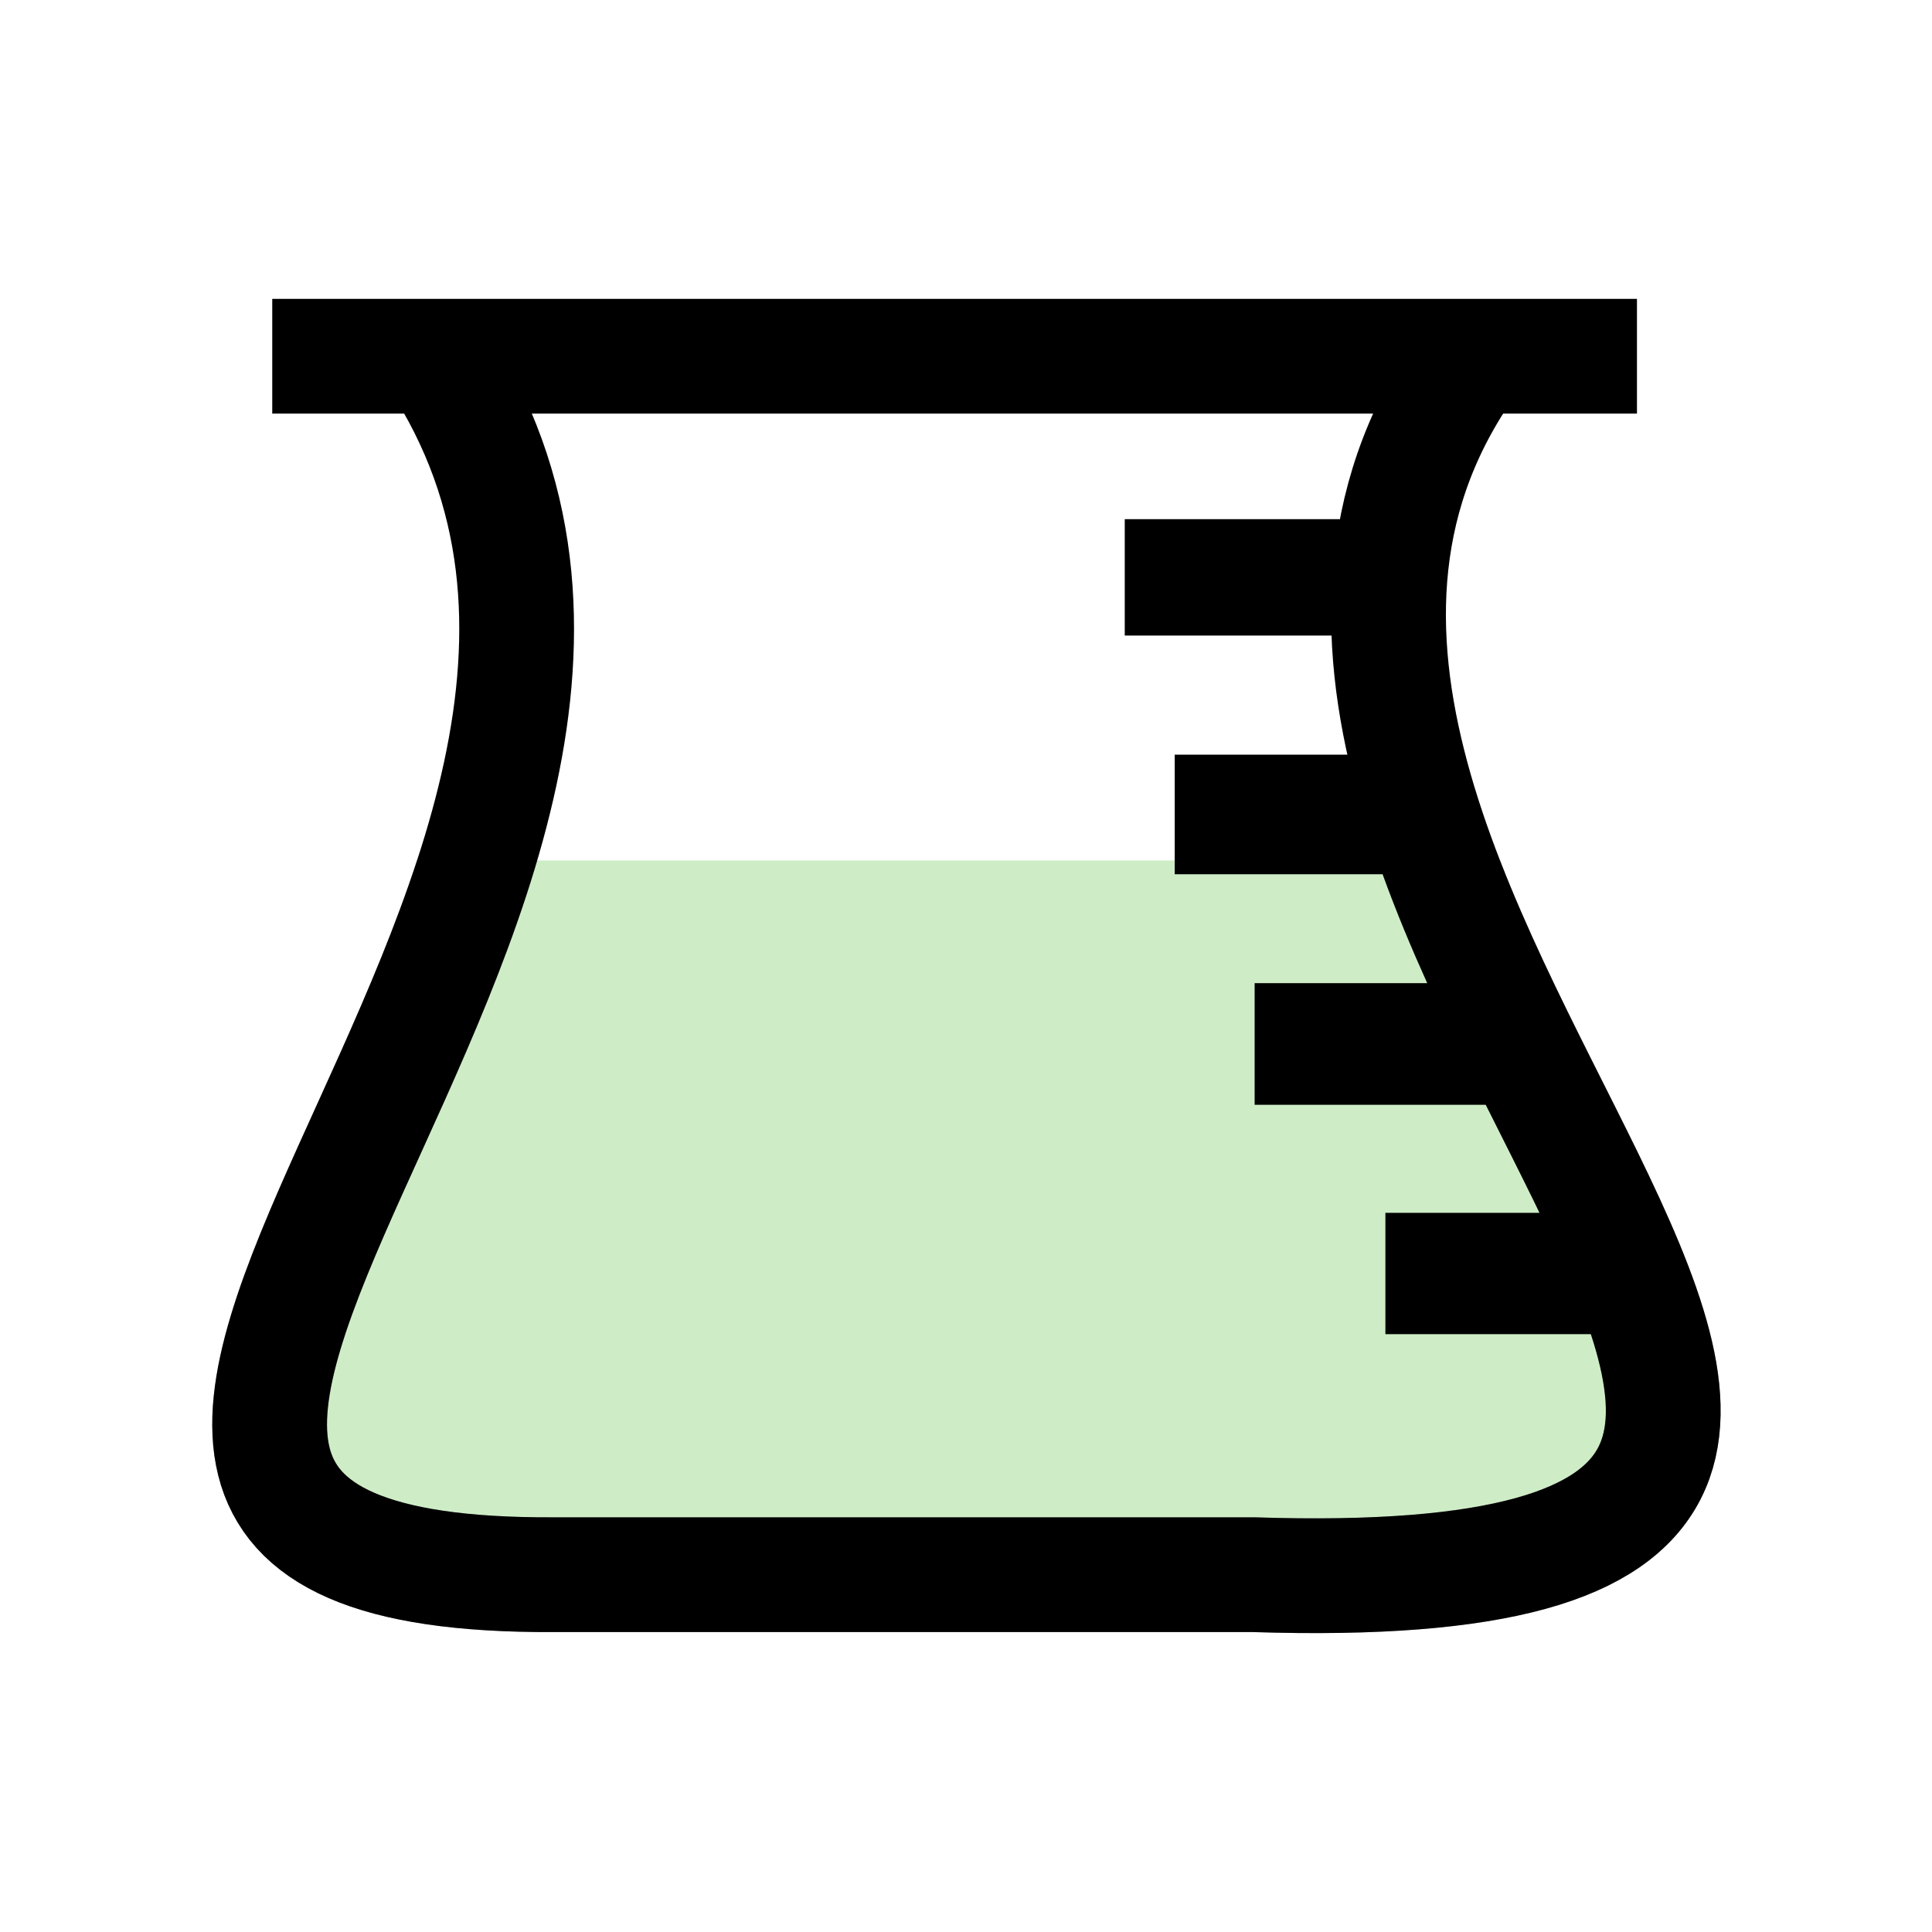
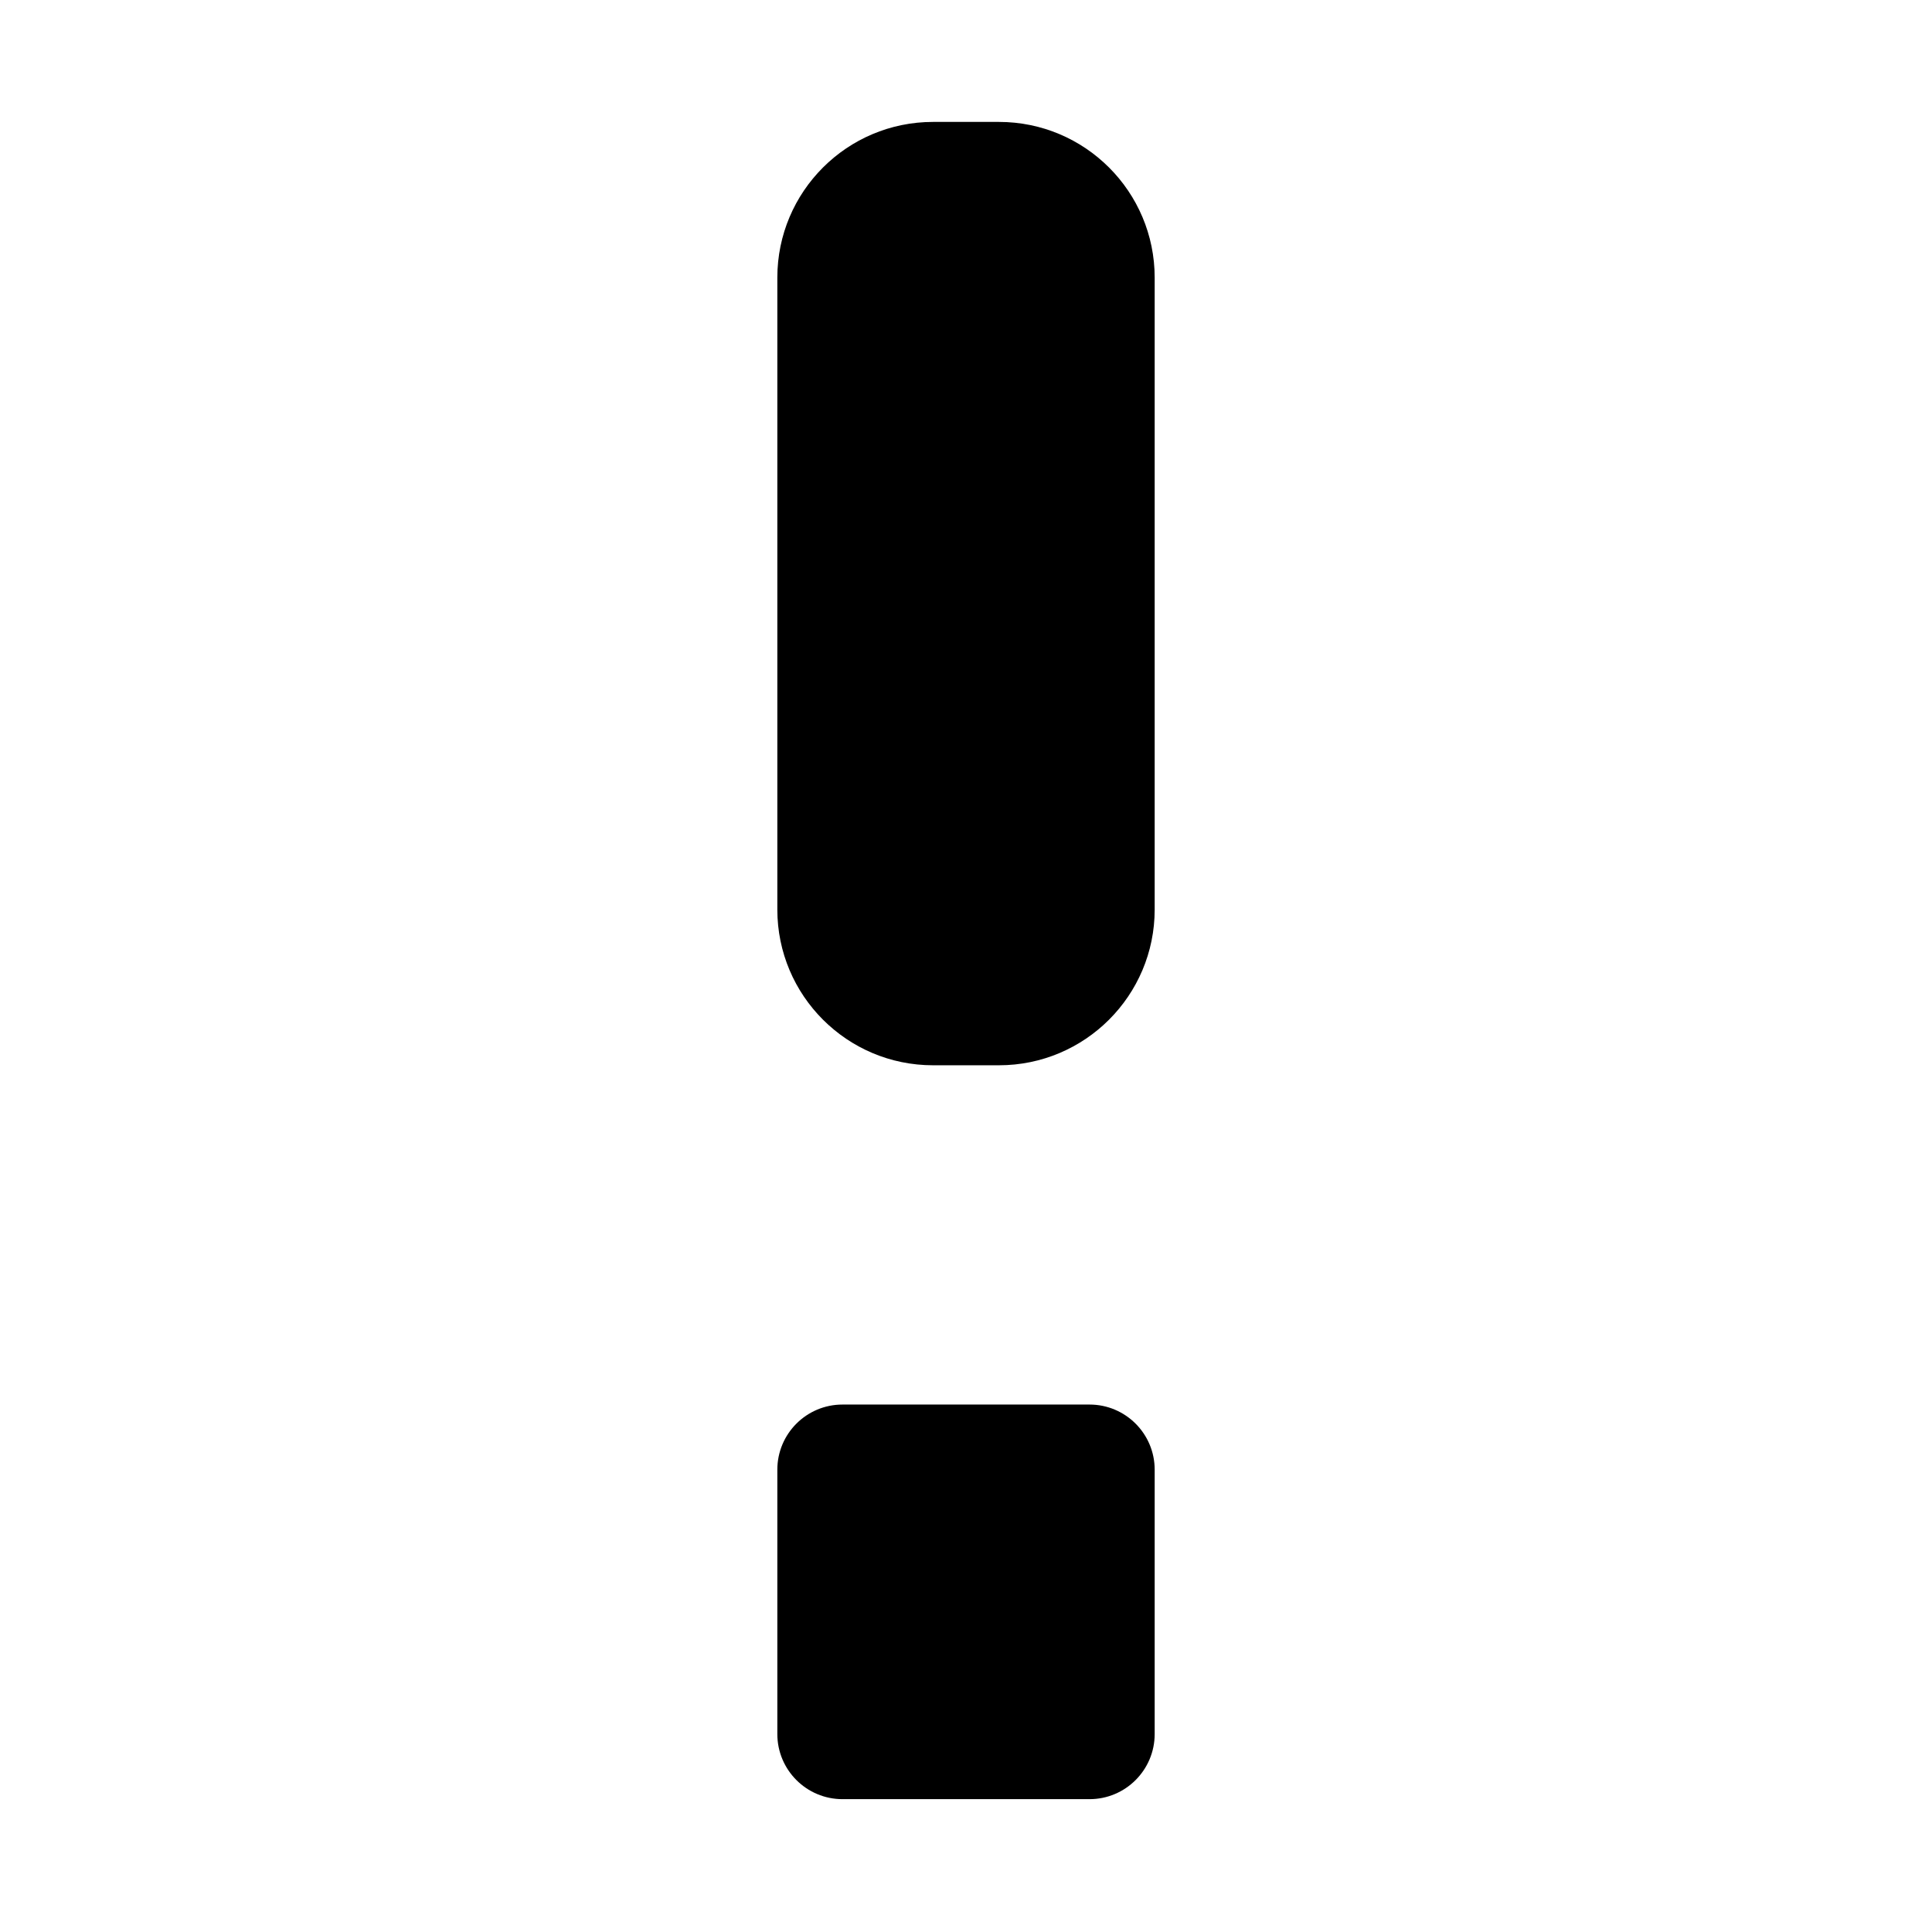
- <svg xmlns="http://www.w3.org/2000/svg" width="512" height="512" viewBox="0 0 135.467 135.467" version="1.1" id="svg5">
-   <defs id="defs2">
-     <clipPath clipPathUnits="userSpaceOnUse" id="clipPath7170">
-       <path id="path7172" style="opacity:1;fill:#000000;fill-opacity:1;stroke:none;stroke-width:7.938;stroke-miterlimit:4;stroke-dasharray:none;stroke-opacity:1" d="m 38.974,25.553 48.401,-3e-6 c -15.317,42.862 68.353,86.486 -3e-6,84.277 H 38.974 c -51.035,0.246 24.466,-47.077 0,-84.277 z" />
-     </clipPath>
-     <clipPath clipPathUnits="userSpaceOnUse" id="clipPath10931">
-       <rect style="opacity:1;fill:#5cc341;fill-opacity:1;stroke:none;stroke-width:7.938;stroke-miterlimit:4;stroke-dasharray:none;stroke-opacity:1" id="rect10933" width="134.379" height="73.248" x="11.817" y="60.432" />
-     </clipPath>
-   </defs>
-   <path id="rect1051-0" style="opacity:0.3;fill:#5cc341;fill-opacity:1;stroke:#000000;stroke-width:7.938;stroke-miterlimit:4;stroke-dasharray:none;stroke-opacity:1" d="m 31.887,25.557 71.692,-3e-6 C 76.426,62.607 156.761,112.043 88.408,109.834 H 40.007 c -51.035,0.246 16.346,-47.077 -8.12,-84.277 z" clip-path="url(#clipPath10931)" transform="matrix(1.013742,0,0,1.013742,-1.729324,-0.9299548)" />
-   <path id="path8996" style="fill:none;stroke:#000000;stroke-width:8.047;stroke-linecap:butt;stroke-linejoin:miter;stroke-miterlimit:4;stroke-dasharray:none;stroke-opacity:1" d="m 19.089,24.978 95.691,-3e-6 v 0 0 M 86.392,56.939 h 11.564 v 0.338 H 86.392 Z m 5.603,16.021 h 10.342 v 0.483 H 91.995 Z m 9.169,16.105 h 10.999 v 0.458 H 101.164 Z M 82.888,40.539 H 95.132 V 40.428 H 82.888 Z m -52.292,-15.561 72.677,-3e-6 C 75.747,62.538 157.186,112.652 87.894,110.413 H 38.828 c -51.737,0.249 16.571,-47.724 -8.232,-85.435 z" />
+ <svg xmlns="http://www.w3.org/2000/svg" width="512" height="512" version="1.1" viewBox="0 0 135.47 135.47">
+   <rect x="54.506" y="8.549" width="26.459" height="66.147" ry="10.92" stroke-width="12.569" />
+   <rect x="54.506" y="98.486" width="26.459" height="27.669" ry="4.568" stroke-width="8.13" />
</svg>
